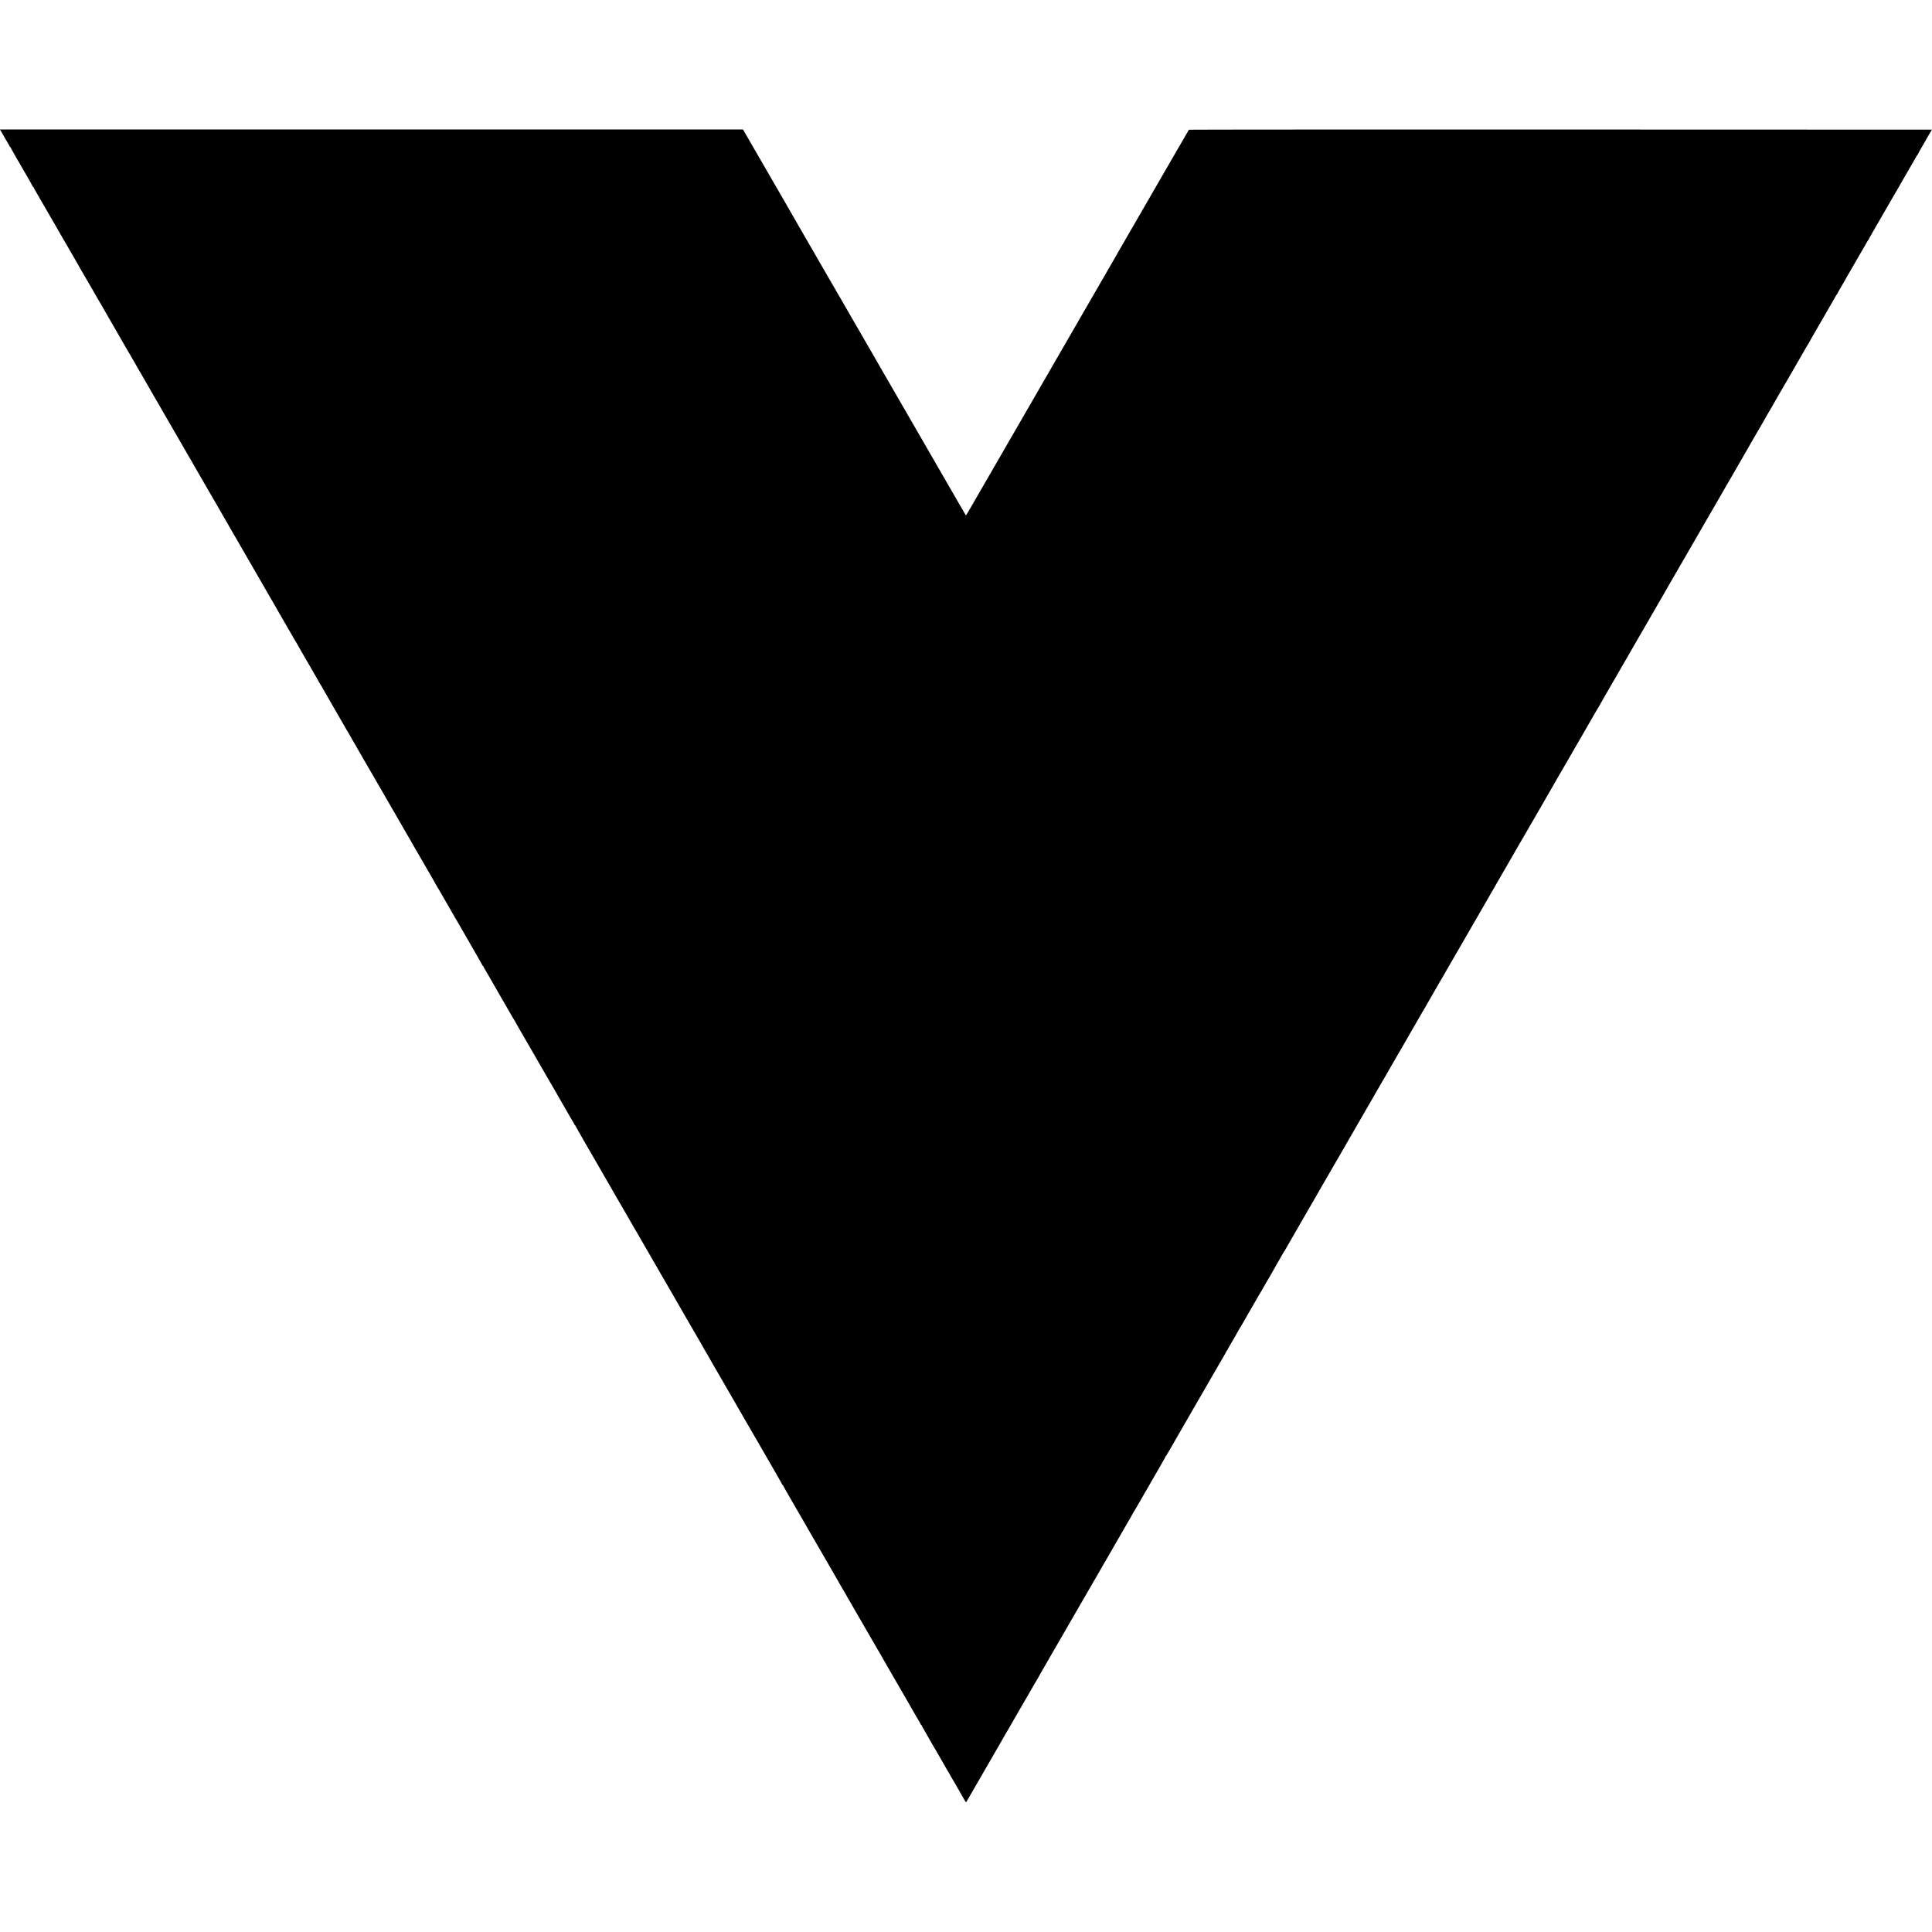
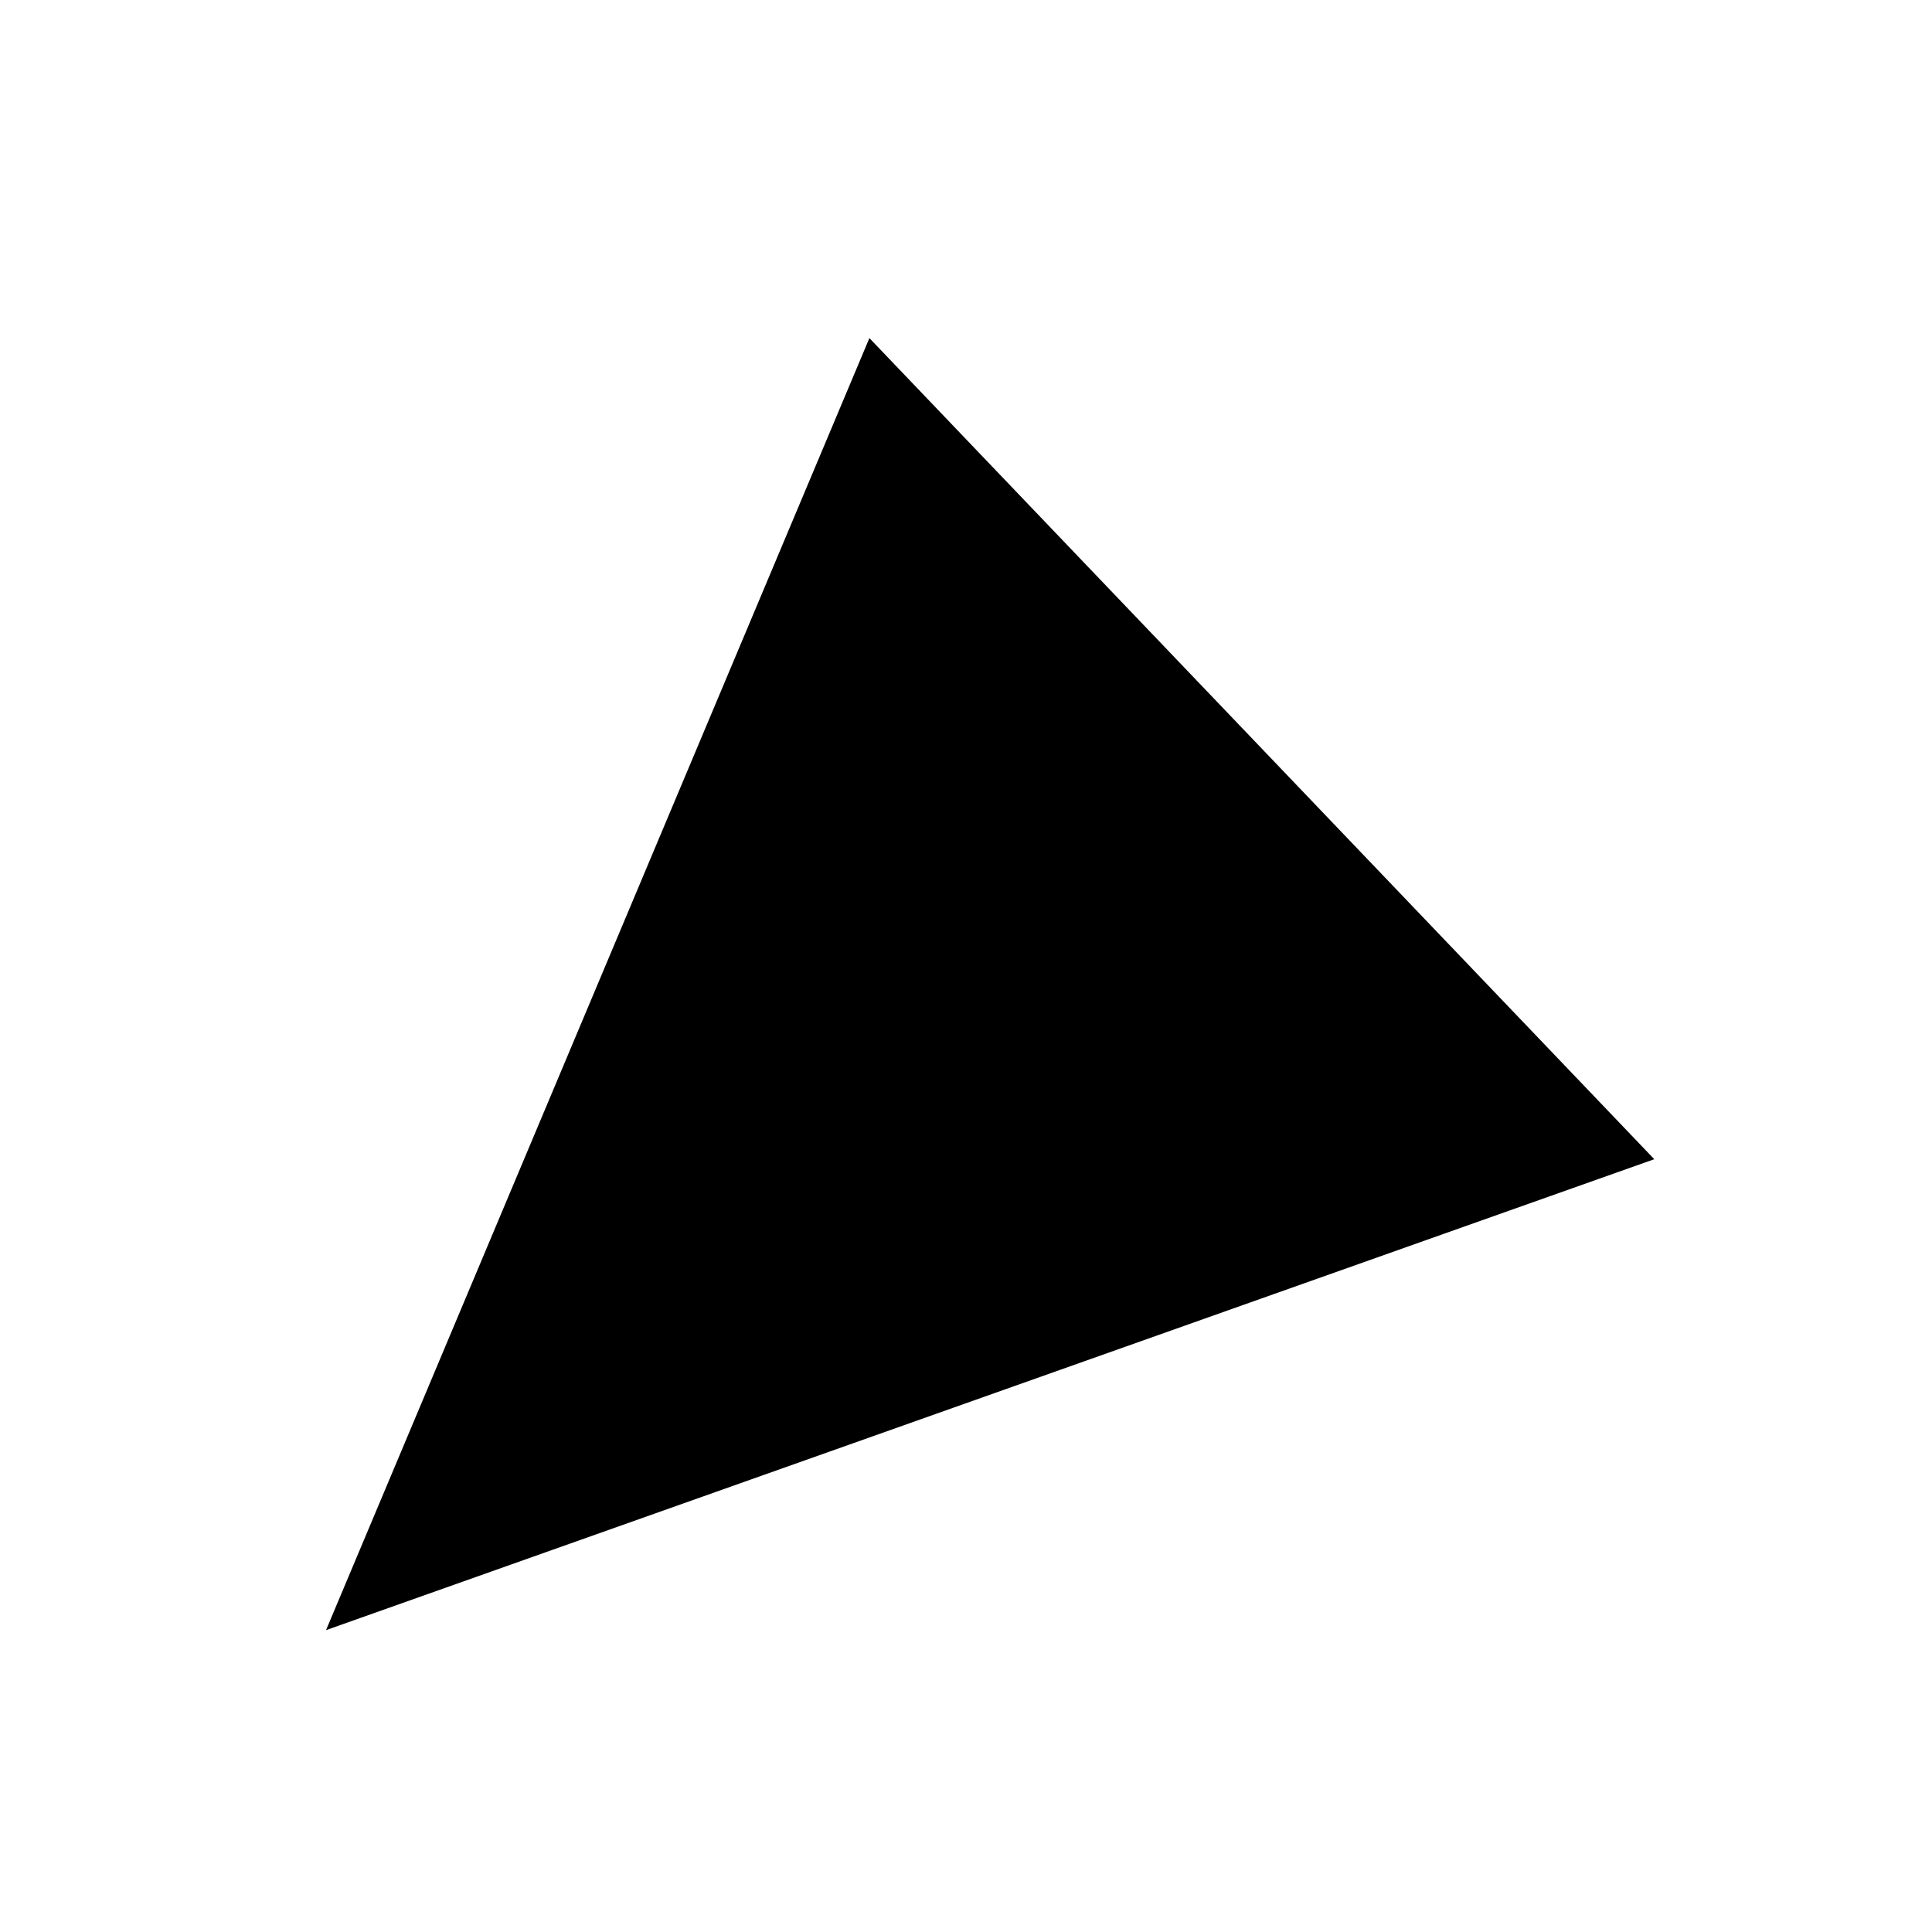
- <svg xmlns="http://www.w3.org/2000/svg" version="1.0" width="16pt" height="16pt" viewBox="0 0 16 16" preserveAspectRatio="xMidYMid meet">
-   <g transform="translate(0,16) scale(0.00032,-0.00032)" fill="#000000" stroke="none">
-     <path d="M18 46618 c45 -75 122 -207 122 -211 0 -2 25 -45 55 -95 30 -50 55 -96 55 -102 0 -5 5 -10 10 -10 6 0 10 -4 10 -9 0 -5 73 -135 161 -288 89 -153 173 -298 187 -323 14 -25 32 -57 41 -72 88 -149 187 -324 189 -335 2 -7 8 -13 13 -13 5 0 9 -4 9 -10 0 -5 46 -89 103 -187 175 -302 490 -846 507 -876 8 -16 20 -36 25 -45 28 -46 290 -498 339 -585 13 -23 74 -129 136 -236 61 -107 123 -215 137 -240 14 -25 29 -50 33 -56 5 -5 23 -37 40 -70 18 -33 38 -67 44 -75 11 -16 21 -33 63 -109 14 -25 29 -50 33 -56 4 -5 21 -35 38 -65 55 -100 261 -455 269 -465 4 -5 14 -21 20 -35 15 -29 41 -75 103 -180 24 -41 52 -88 60 -105 9 -16 57 -100 107 -185 112 -193 362 -626 380 -660 8 -14 23 -38 33 -55 11 -16 23 -37 27 -45 4 -8 26 -46 48 -85 23 -38 53 -90 67 -115 46 -81 64 -113 178 -310 62 -107 121 -210 132 -227 37 -67 56 -99 85 -148 16 -27 32 -57 36 -65 4 -8 15 -27 25 -42 9 -15 53 -89 96 -165 44 -76 177 -307 296 -513 120 -206 268 -463 330 -570 131 -227 117 -203 200 -348 36 -62 73 -125 82 -140 10 -15 21 -34 25 -42 4 -8 20 -37 36 -65 17 -27 38 -65 48 -82 49 -85 64 -111 87 -153 13 -25 28 -49 32 -55 4 -5 78 -134 165 -285 87 -151 166 -288 176 -305 10 -16 26 -43 35 -59 9 -17 125 -217 257 -445 132 -229 253 -441 270 -471 17 -30 45 -79 64 -108 18 -29 33 -54 33 -57 0 -2 20 -37 44 -77 24 -40 123 -212 221 -383 97 -170 190 -330 205 -355 16 -25 39 -65 53 -90 13 -25 81 -144 152 -265 70 -121 137 -238 150 -260 12 -22 37 -65 55 -95 18 -30 43 -73 55 -95 12 -22 48 -85 80 -140 77 -132 163 -280 190 -330 13 -22 71 -123 130 -225 59 -102 116 -199 126 -217 10 -17 29 -50 43 -72 15 -22 26 -43 26 -45 0 -2 27 -50 60 -106 33 -56 60 -103 60 -105 0 -2 55 -98 90 -155 8 -14 182 -316 239 -414 13 -22 45 -79 72 -124 27 -46 49 -86 49 -89 0 -2 14 -24 30 -48 16 -24 30 -46 30 -49 0 -5 74 -135 100 -176 5 -8 24 -42 43 -75 50 -88 58 -101 262 -455 104 -179 199 -345 213 -370 14 -25 28 -49 32 -55 4 -5 17 -26 28 -45 10 -19 62 -109 114 -200 114 -197 133 -230 170 -295 16 -27 33 -57 38 -65 17 -28 96 -165 103 -180 4 -8 16 -28 26 -45 10 -16 77 -131 148 -255 72 -124 181 -313 243 -420 62 -107 121 -209 131 -227 35 -62 323 -560 392 -678 38 -66 83 -145 100 -175 16 -30 33 -59 37 -65 4 -5 17 -27 29 -47 34 -61 56 -100 90 -156 17 -29 31 -55 31 -57 0 -2 17 -32 39 -67 21 -35 134 -229 251 -433 117 -203 235 -407 261 -451 27 -45 49 -85 49 -88 0 -4 8 -19 19 -34 15 -21 200 -341 309 -533 10 -19 33 -58 51 -87 17 -29 31 -54 31 -56 0 -2 25 -44 55 -94 30 -50 55 -95 55 -98 0 -4 6 -15 14 -23 7 -9 27 -41 43 -71 17 -30 170 -297 342 -594 171 -296 311 -542 311 -547 0 -5 5 -9 10 -9 6 0 10 -4 10 -10 0 -5 22 -47 49 -92 27 -46 58 -99 68 -118 24 -43 81 -140 93 -160 5 -8 66 -114 135 -235 69 -121 130 -227 135 -235 12 -21 259 -447 283 -490 10 -19 28 -47 38 -62 11 -14 19 -29 19 -32 0 -3 37 -69 83 -148 99 -170 305 -526 337 -583 13 -22 31 -53 41 -70 11 -16 22 -37 26 -45 7 -14 82 -146 103 -180 14 -24 181 -311 205 -355 13 -22 46 -80 75 -130 29 -49 64 -110 78 -135 14 -25 51 -88 82 -140 31 -52 59 -102 63 -110 4 -8 18 -33 31 -55 205 -353 284 -489 309 -535 17 -30 45 -78 62 -106 18 -28 36 -60 39 -72 4 -12 12 -22 17 -22 5 0 9 -4 9 -10 0 -5 109 -197 241 -427 133 -230 250 -431 259 -448 51 -90 222 -385 280 -485 37 -63 78 -135 92 -160 14 -25 67 -117 118 -205 51 -88 101 -175 111 -193 34 -58 55 -95 149 -257 51 -88 101 -173 110 -190 9 -16 76 -131 147 -255 72 -124 140 -241 151 -260 61 -108 281 -489 355 -615 38 -66 77 -133 87 -150 35 -63 91 -161 100 -175 14 -23 99 -169 128 -220 54 -97 135 -235 142 -245 4 -5 20 -32 35 -60 26 -48 238 -416 276 -480 10 -16 26 -46 37 -65 30 -53 382 -661 403 -695 10 -16 22 -37 26 -45 4 -8 26 -48 50 -88 24 -41 43 -75 43 -77 0 -2 22 -40 50 -85 27 -45 50 -84 50 -86 0 -3 38 -69 83 -147 84 -142 302 -520 340 -587 10 -19 34 -60 52 -90 18 -30 44 -75 57 -100 14 -25 45 -79 70 -120 25 -41 56 -96 70 -121 14 -25 77 -133 138 -240 62 -107 122 -210 132 -229 25 -43 310 -535 337 -581 11 -19 26 -45 34 -59 17 -32 238 -414 266 -460 11 -19 24 -41 28 -49 3 -7 75 -133 160 -278 84 -146 153 -269 153 -274 0 -5 5 -9 10 -9 6 0 10 -4 10 -10 0 -5 82 -150 181 -322 182 -314 201 -346 240 -415 12 -21 80 -139 152 -263 71 -124 141 -245 155 -270 14 -25 28 -49 32 -55 6 -8 145 -248 220 -380 37 -66 209 -362 229 -395 11 -19 24 -42 28 -49 4 -8 67 -118 140 -243 73 -125 133 -230 133 -233 0 -2 15 -28 33 -57 19 -29 47 -78 64 -108 17 -30 53 -93 79 -139 53 -90 82 -141 157 -272 82 -142 115 -199 381 -659 142 -245 268 -463 281 -485 12 -22 71 -125 132 -230 60 -104 172 -298 248 -430 76 -132 146 -253 156 -270 11 -16 22 -36 26 -44 3 -8 30 -54 60 -103 29 -49 53 -91 53 -93 0 -3 18 -34 40 -70 22 -36 40 -67 40 -69 0 -2 37 -66 81 -142 45 -77 98 -168 119 -204 20 -36 47 -81 58 -100 12 -19 27 -47 33 -62 6 -16 15 -28 20 -28 5 0 9 -4 9 -9 0 -6 63 -118 140 -251 77 -133 140 -243 140 -245 0 -2 18 -33 41 -70 22 -37 49 -83 60 -101 10 -19 29 -51 40 -71 25 -45 109 -189 126 -218 7 -11 17 -29 22 -40 6 -11 22 -38 35 -60 14 -22 37 -62 52 -90 14 -27 35 -62 45 -77 11 -14 19 -29 19 -32 0 -3 18 -35 40 -71 22 -36 40 -67 40 -69 0 -2 19 -35 42 -72 23 -38 55 -94 72 -124 26 -47 139 -244 171 -298 6 -9 21 -36 34 -60 28 -48 37 -51 51 -19 6 12 19 36 29 52 10 17 27 46 38 65 11 19 104 181 208 360 103 179 199 345 213 370 14 25 42 74 64 109 21 34 38 65 38 67 0 2 18 33 40 69 22 36 40 67 40 69 0 3 177 310 199 346 16 26 136 234 140 244 2 5 25 44 52 88 27 44 49 81 49 84 0 2 18 34 40 70 22 36 40 67 40 69 0 2 20 36 43 77 35 58 169 289 297 513 9 17 50 86 90 155 40 69 86 150 103 180 16 30 35 62 41 70 6 8 16 24 22 35 35 64 72 129 167 293 59 100 116 199 127 220 11 20 30 53 41 72 43 72 1070 1850 1121 1940 14 25 65 113 113 195 48 83 96 166 107 185 10 19 28 50 38 68 11 18 73 124 137 235 64 111 175 303 246 427 71 124 173 299 225 390 52 91 116 202 143 248 27 45 49 85 49 89 0 4 6 14 14 22 7 9 28 43 46 76 26 47 251 436 378 655 11 19 29 51 40 70 11 19 101 176 201 348 99 172 181 317 181 323 0 5 5 9 10 9 6 0 10 5 10 11 0 6 8 23 18 37 11 15 32 52 49 82 16 30 130 228 253 440 122 212 234 405 248 430 13 25 39 70 57 100 39 65 69 117 130 225 25 44 50 87 55 95 12 19 78 134 220 380 61 107 129 224 150 260 161 277 222 382 246 425 15 28 47 83 71 123 24 41 43 78 43 83 0 5 4 9 8 9 4 0 13 12 19 28 7 15 23 45 36 67 66 110 277 478 277 483 0 3 6 13 14 21 7 9 27 41 43 71 17 30 45 80 63 110 34 57 375 649 394 685 6 11 16 27 22 35 6 8 26 42 44 75 18 33 41 74 51 90 10 17 24 41 32 55 54 97 72 128 88 152 11 14 19 28 19 30 0 3 79 141 175 308 96 167 175 305 175 308 0 3 6 13 14 21 7 9 26 39 41 66 33 60 276 483 338 587 24 40 46 80 50 88 4 8 13 24 20 35 14 23 95 163 125 215 11 19 52 91 92 160 40 69 80 139 90 155 9 17 103 179 207 360 105 182 200 346 211 365 103 181 463 802 489 845 7 11 15 27 19 35 4 8 29 51 55 95 64 110 828 1433 848 1470 9 17 24 41 33 55 9 14 29 48 45 77 15 28 52 93 82 145 30 51 62 107 71 123 17 30 231 398 400 690 51 88 103 179 115 202 12 23 26 48 32 55 6 7 24 38 40 68 17 30 61 107 98 170 37 63 84 144 103 180 19 36 41 72 48 81 8 8 14 18 14 21 0 4 27 51 59 106 32 55 72 124 89 154 16 29 71 125 122 213 51 88 104 180 118 205 13 25 28 50 32 55 4 6 17 26 28 45 11 19 45 80 77 135 31 55 66 116 77 135 11 19 88 152 171 295 401 694 620 1072 650 1125 11 19 87 152 170 295 83 143 158 273 166 288 9 16 21 36 26 45 6 9 31 52 55 96 25 43 54 94 66 115 11 20 95 164 186 321 91 157 173 299 182 315 9 17 26 46 37 65 12 19 66 114 121 210 56 96 108 186 117 200 8 14 24 40 34 59 24 45 383 664 412 713 5 9 17 29 26 45 15 28 120 210 241 419 36 61 68 117 72 125 4 8 12 23 19 34 35 57 245 420 262 453 11 20 35 61 53 90 17 29 32 54 32 56 0 3 28 51 62 108 33 57 70 119 80 138 10 19 23 42 28 50 5 8 32 53 59 100 27 47 149 258 271 470 122 212 234 405 248 430 30 53 62 108 80 135 6 11 15 27 19 35 4 8 85 150 181 315 96 165 187 323 202 350 31 56 116 202 130 225 5 8 25 42 43 75 19 33 92 159 162 280 149 257 157 271 202 350 19 33 38 67 43 75 9 14 228 392 275 475 12 22 55 96 95 165 40 69 80 139 90 155 24 42 202 350 221 383 9 15 27 47 41 72 14 25 75 131 136 236 61 106 121 210 134 232 99 172 271 470 279 482 5 8 23 40 40 70 18 30 81 141 142 245 60 105 121 210 135 235 14 25 71 124 127 220 56 96 143 247 194 335 51 88 96 167 102 175 14 24 180 311 204 355 23 43 340 590 356 615 5 8 50 87 101 175 171 301 517 898 582 1008 25 43 46 81 46 83 0 2 12 23 27 47 14 23 40 67 56 97 16 30 35 62 42 70 7 8 15 22 18 30 4 8 20 38 37 65 16 28 33 57 37 65 6 12 111 196 143 250 5 8 55 95 112 193 57 98 113 195 126 215 12 20 27 46 32 57 6 11 14 27 20 35 5 8 76 130 156 270 80 140 165 287 187 325 23 39 52 90 66 115 13 25 30 52 37 61 8 8 14 18 14 21 0 4 41 77 92 165 50 87 175 302 276 478 101 176 208 360 236 408 28 49 67 117 86 152 19 35 41 70 48 77 6 6 12 15 12 19 0 7 124 224 167 291 12 21 23 40 23 42 0 2 21 40 46 83 26 43 55 92 64 109 54 95 327 568 354 614 19 30 45 75 59 100 71 128 82 145 89 148 4 2 8 8 8 13 0 5 42 82 94 172 311 538 496 858 518 897 14 25 40 70 58 100 18 30 42 71 53 90 10 19 79 139 152 265 73 127 142 246 153 265 10 19 43 76 72 125 29 50 63 108 75 130 65 116 80 140 87 143 4 2 8 8 8 12 0 8 114 212 140 250 6 8 14 24 20 35 5 11 54 97 108 190 l100 170 -9611 3 c-5286 1 -9614 -1 -9618 -5 -5 -6 -419 -719 -619 -1068 -89 -155 -267 -463 -323 -560 -38 -66 -81 -140 -95 -165 -31 -56 -263 -457 -526 -910 -110 -190 -224 -388 -254 -440 -29 -52 -61 -109 -71 -125 -23 -39 -243 -420 -268 -465 -11 -19 -204 -352 -428 -740 -224 -388 -477 -826 -563 -975 -85 -148 -185 -322 -222 -385 -37 -63 -120 -207 -185 -320 -65 -113 -177 -306 -248 -430 -72 -124 -172 -297 -222 -385 -51 -88 -142 -245 -202 -350 -131 -226 -247 -427 -408 -705 -65 -113 -249 -432 -410 -710 -160 -278 -388 -673 -506 -877 -118 -205 -216 -373 -219 -373 -3 0 -52 82 -109 183 -58 100 -144 250 -192 332 -95 164 -402 696 -647 1120 -85 149 -228 396 -317 550 -212 365 -982 1700 -1008 1745 -10 19 -43 76 -72 125 -29 50 -64 110 -77 135 -14 25 -63 110 -110 190 -47 80 -96 165 -110 190 -14 25 -99 171 -188 325 -89 154 -174 300 -188 325 -13 25 -64 113 -112 195 -48 83 -140 242 -205 355 -65 113 -183 317 -263 454 -79 137 -152 264 -163 282 -50 89 -335 583 -354 614 -12 19 -34 58 -50 85 -15 28 -129 226 -253 440 -124 215 -235 408 -247 430 -12 22 -69 121 -127 220 -58 99 -226 389 -373 645 -148 256 -324 561 -392 678 -67 117 -134 232 -147 255 -13 23 -33 59 -46 80 l-22 37 -9615 0 -9615 0 20 -32z" />
-   </g>
+ <svg xmlns="http://www.w3.org/2000/svg" version="1.1" id="Layer_1" x="0px" y="0px" viewBox="0 0 16 16" style="enable-background:new 0 0 16 16;" xml:space="preserve">
+   <polygon points="2.7,13.5 7.2,2.8 13.7,9.6 " />
</svg>
